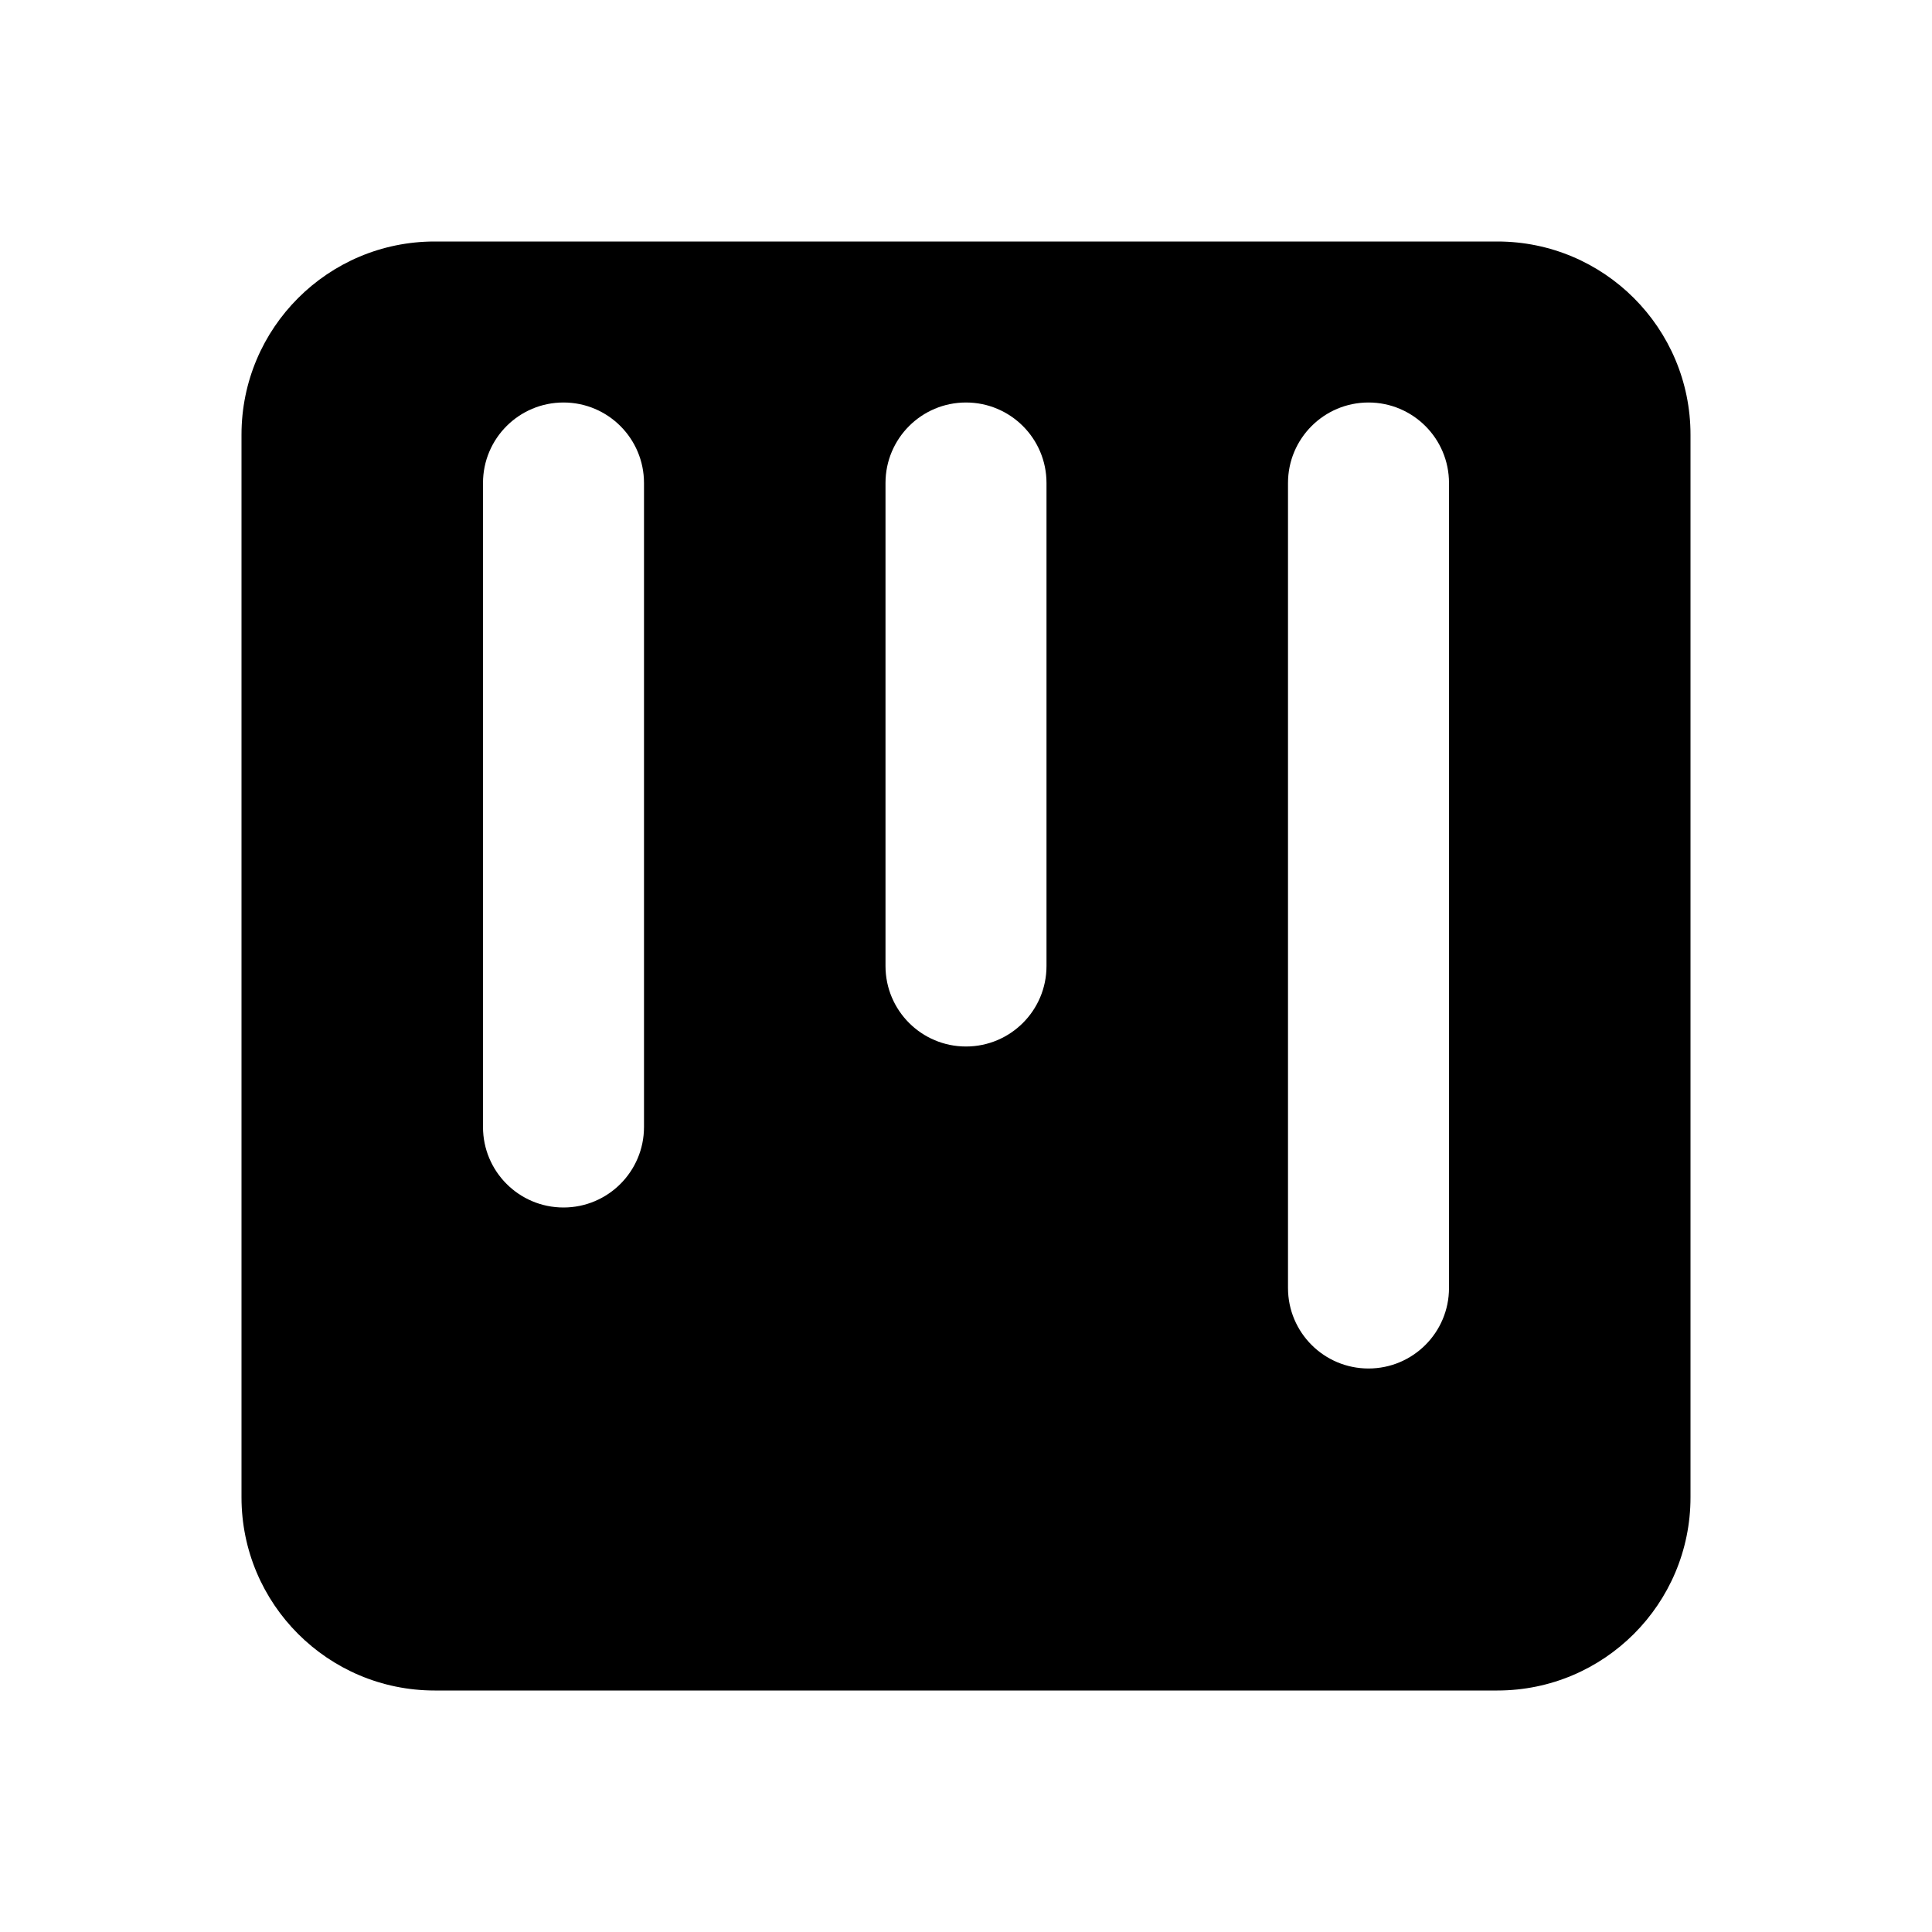
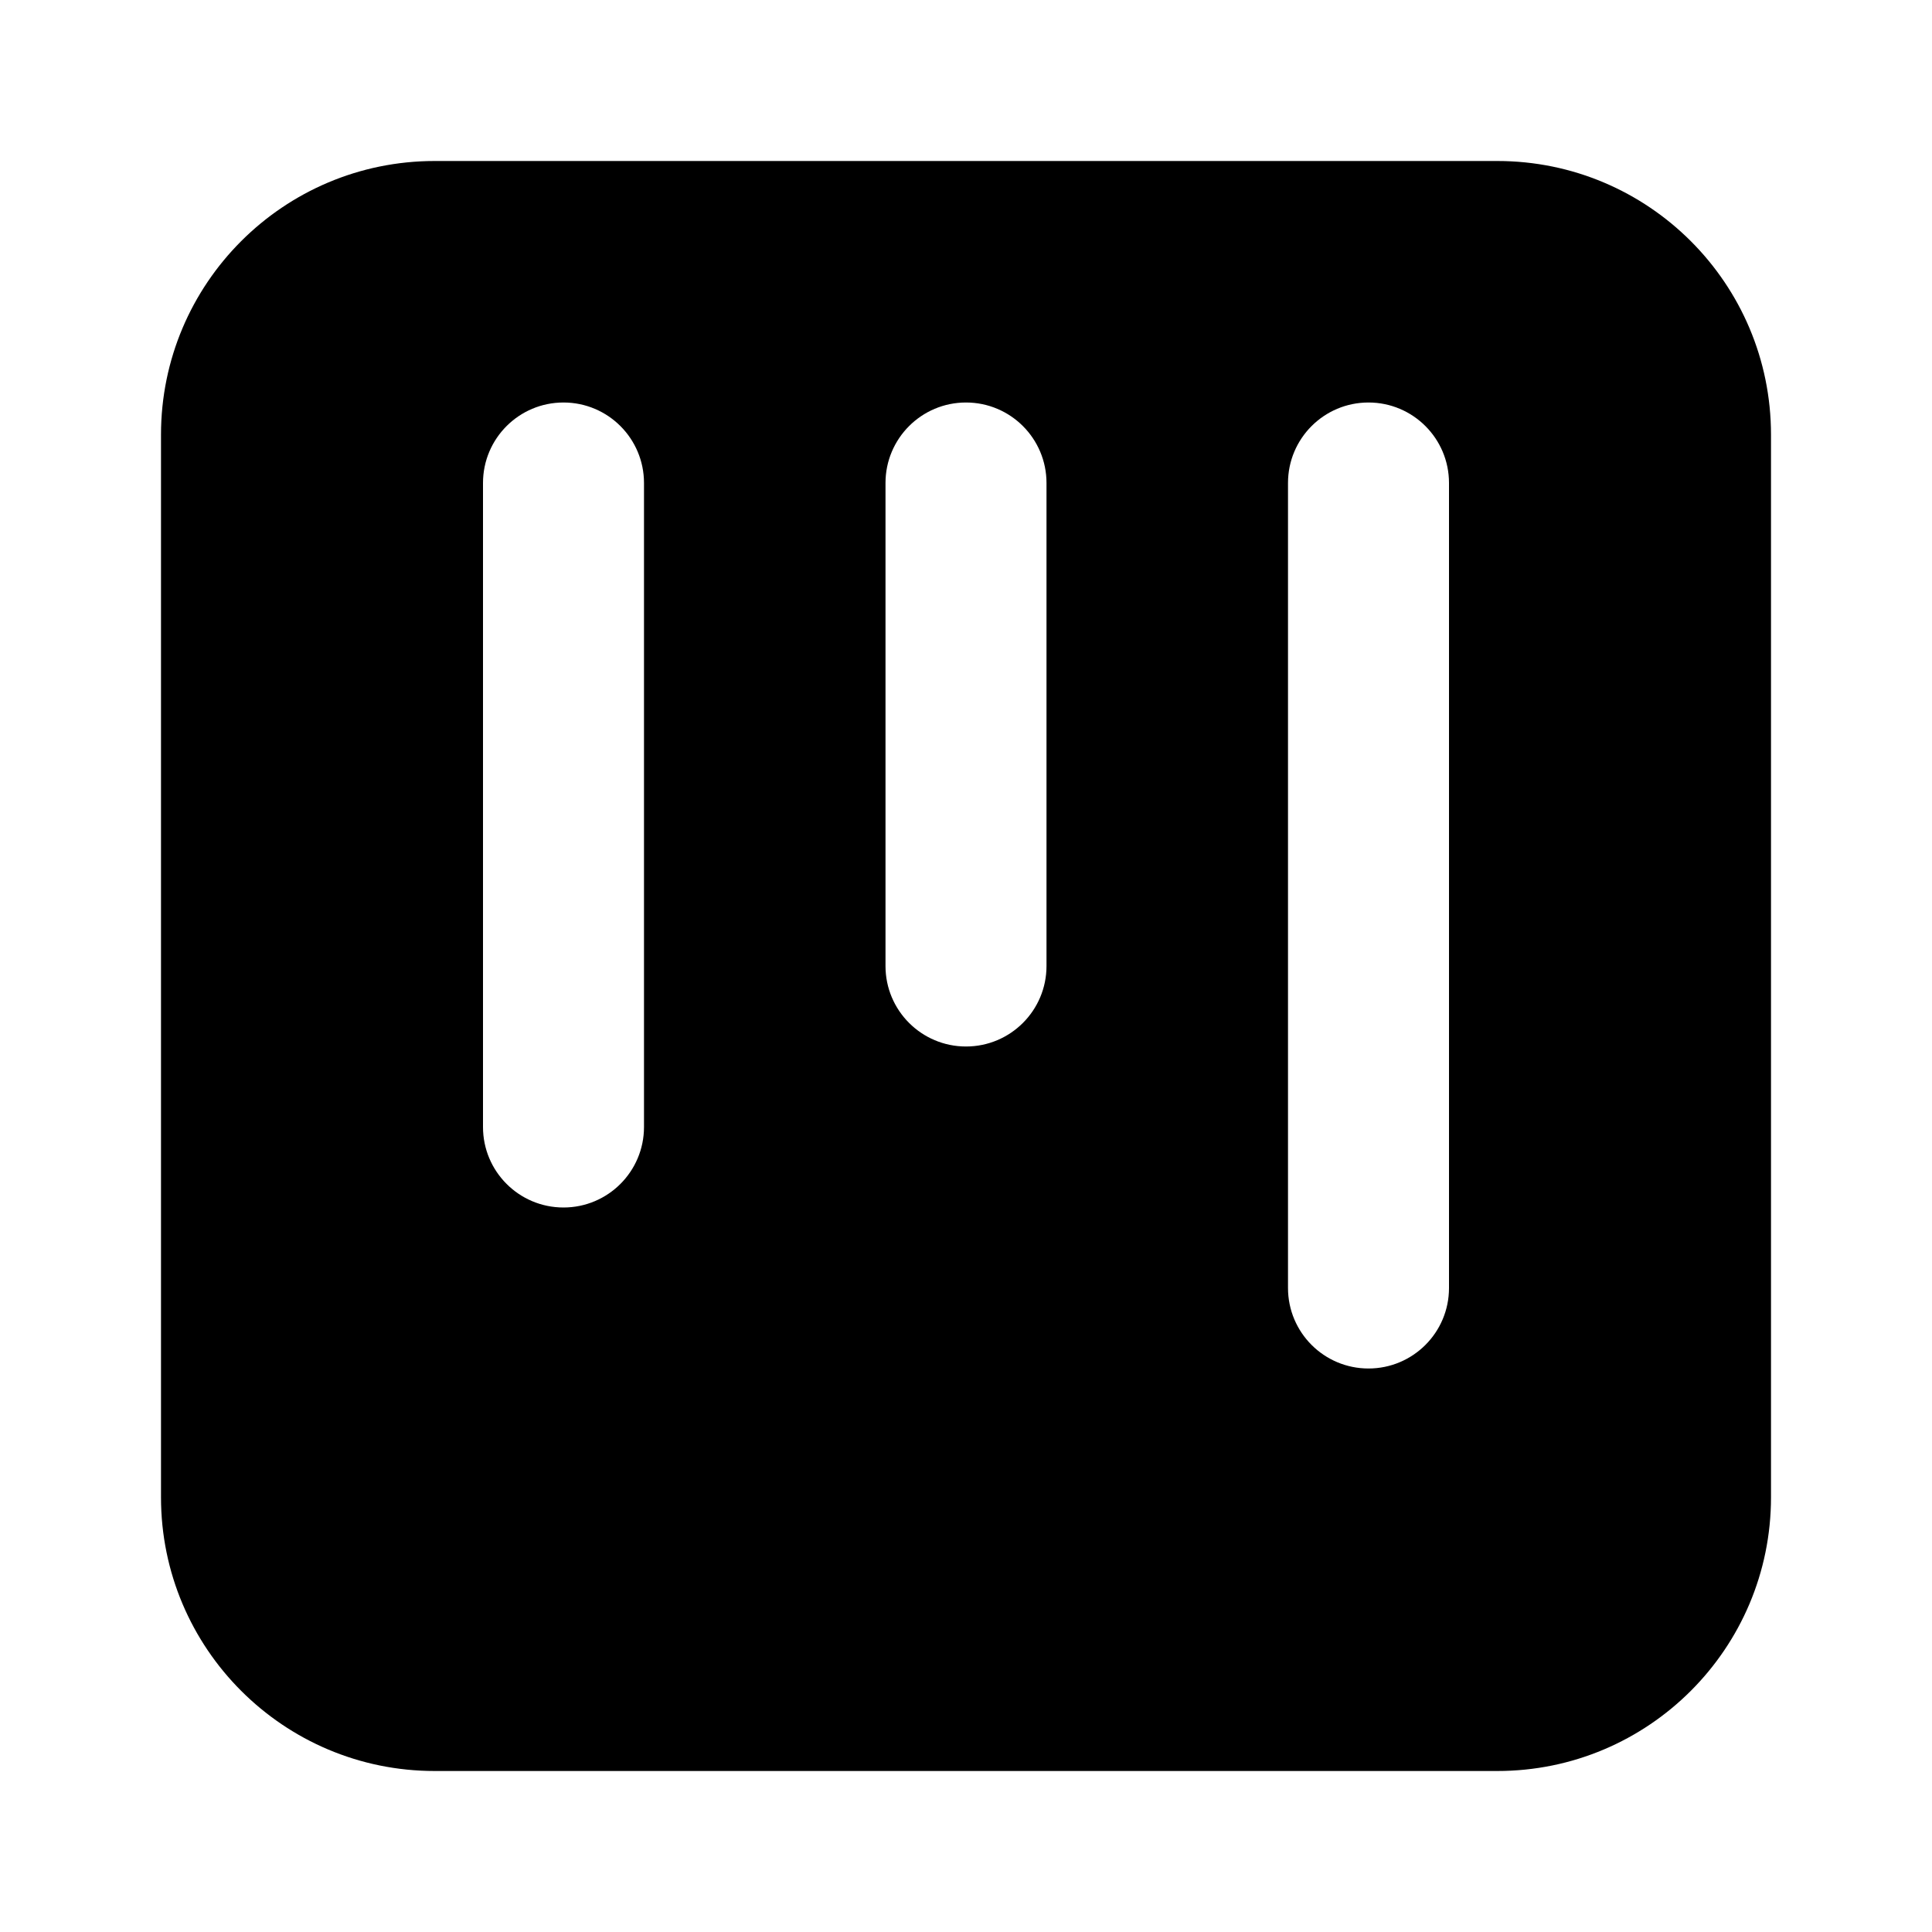
<svg xmlns="http://www.w3.org/2000/svg" width="24" height="24" fill="none">
-   <path fill-rule="evenodd" clip-rule="evenodd" d="M5.4 3h13.2A2.4 2.4 0 0 1 21 5.4v13.2a2.4 2.4 0 0 1-2.4 2.4H5.4A2.4 2.4 0 0 1 3 18.6V5.4A2.4 2.4 0 0 1 5.4 3ZM8 6a1 1 0 0 0-2 0v8a1 1 0 1 0 2 0V6Zm5 0a1 1 0 1 0-2 0v6a1 1 0 1 0 2 0V6Zm4-1a1 1 0 0 1 1 1v10a1 1 0 1 1-2 0V6a1 1 0 0 1 1-1Z" fill="#000" />
+   <path fill-rule="evenodd" clip-rule="evenodd" d="M5.4 2h13.2A3.4 3.4 0 0 1 22 5.4v13.2a3.4 3.4 0 0 1-3.4 3.4H5.4A3.4 3.4 0 0 1 2 18.6V5.4A3.4 3.4 0 0 1 5.4 2ZM7 5a1 1 0 0 1 1 1v8a1 1 0 1 1-2 0V6a1 1 0 0 1 1-1Zm5 0a1 1 0 0 1 1 1v6a1 1 0 1 1-2 0V6a1 1 0 0 1 1-1Zm6 1a1 1 0 1 0-2 0v10a1 1 0 1 0 2 0V6Z" fill="#000" />
</svg>
